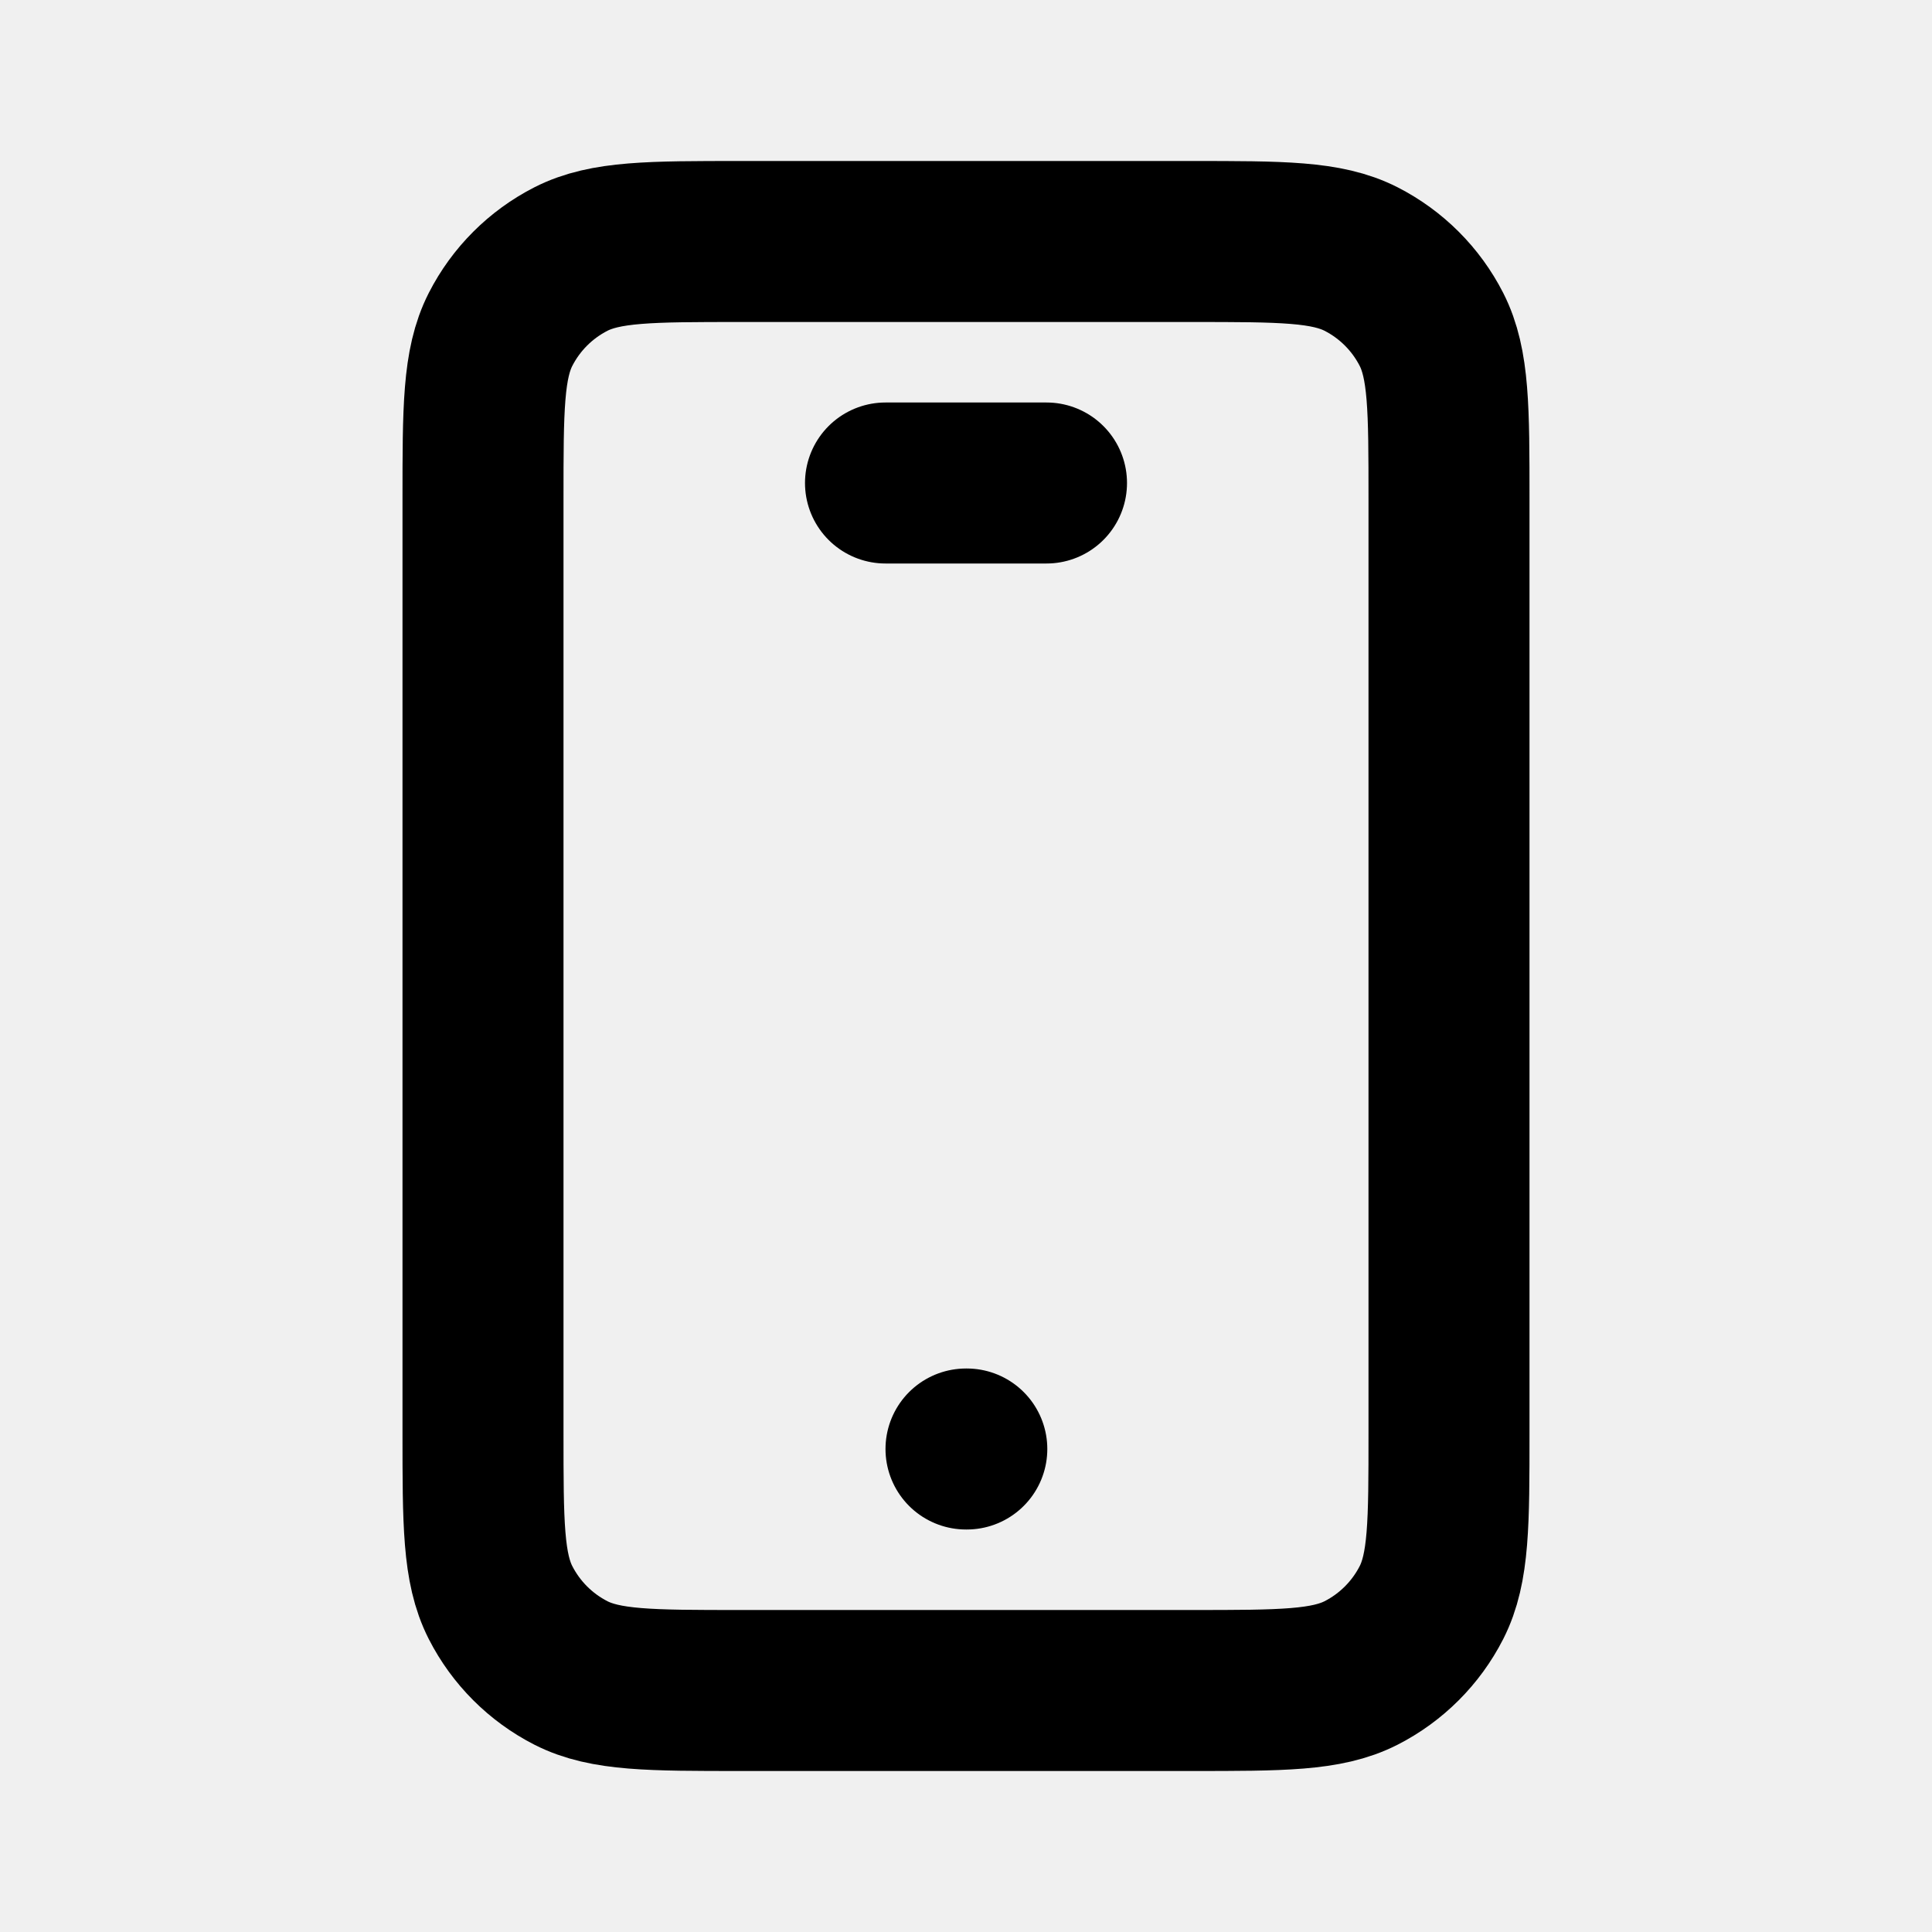
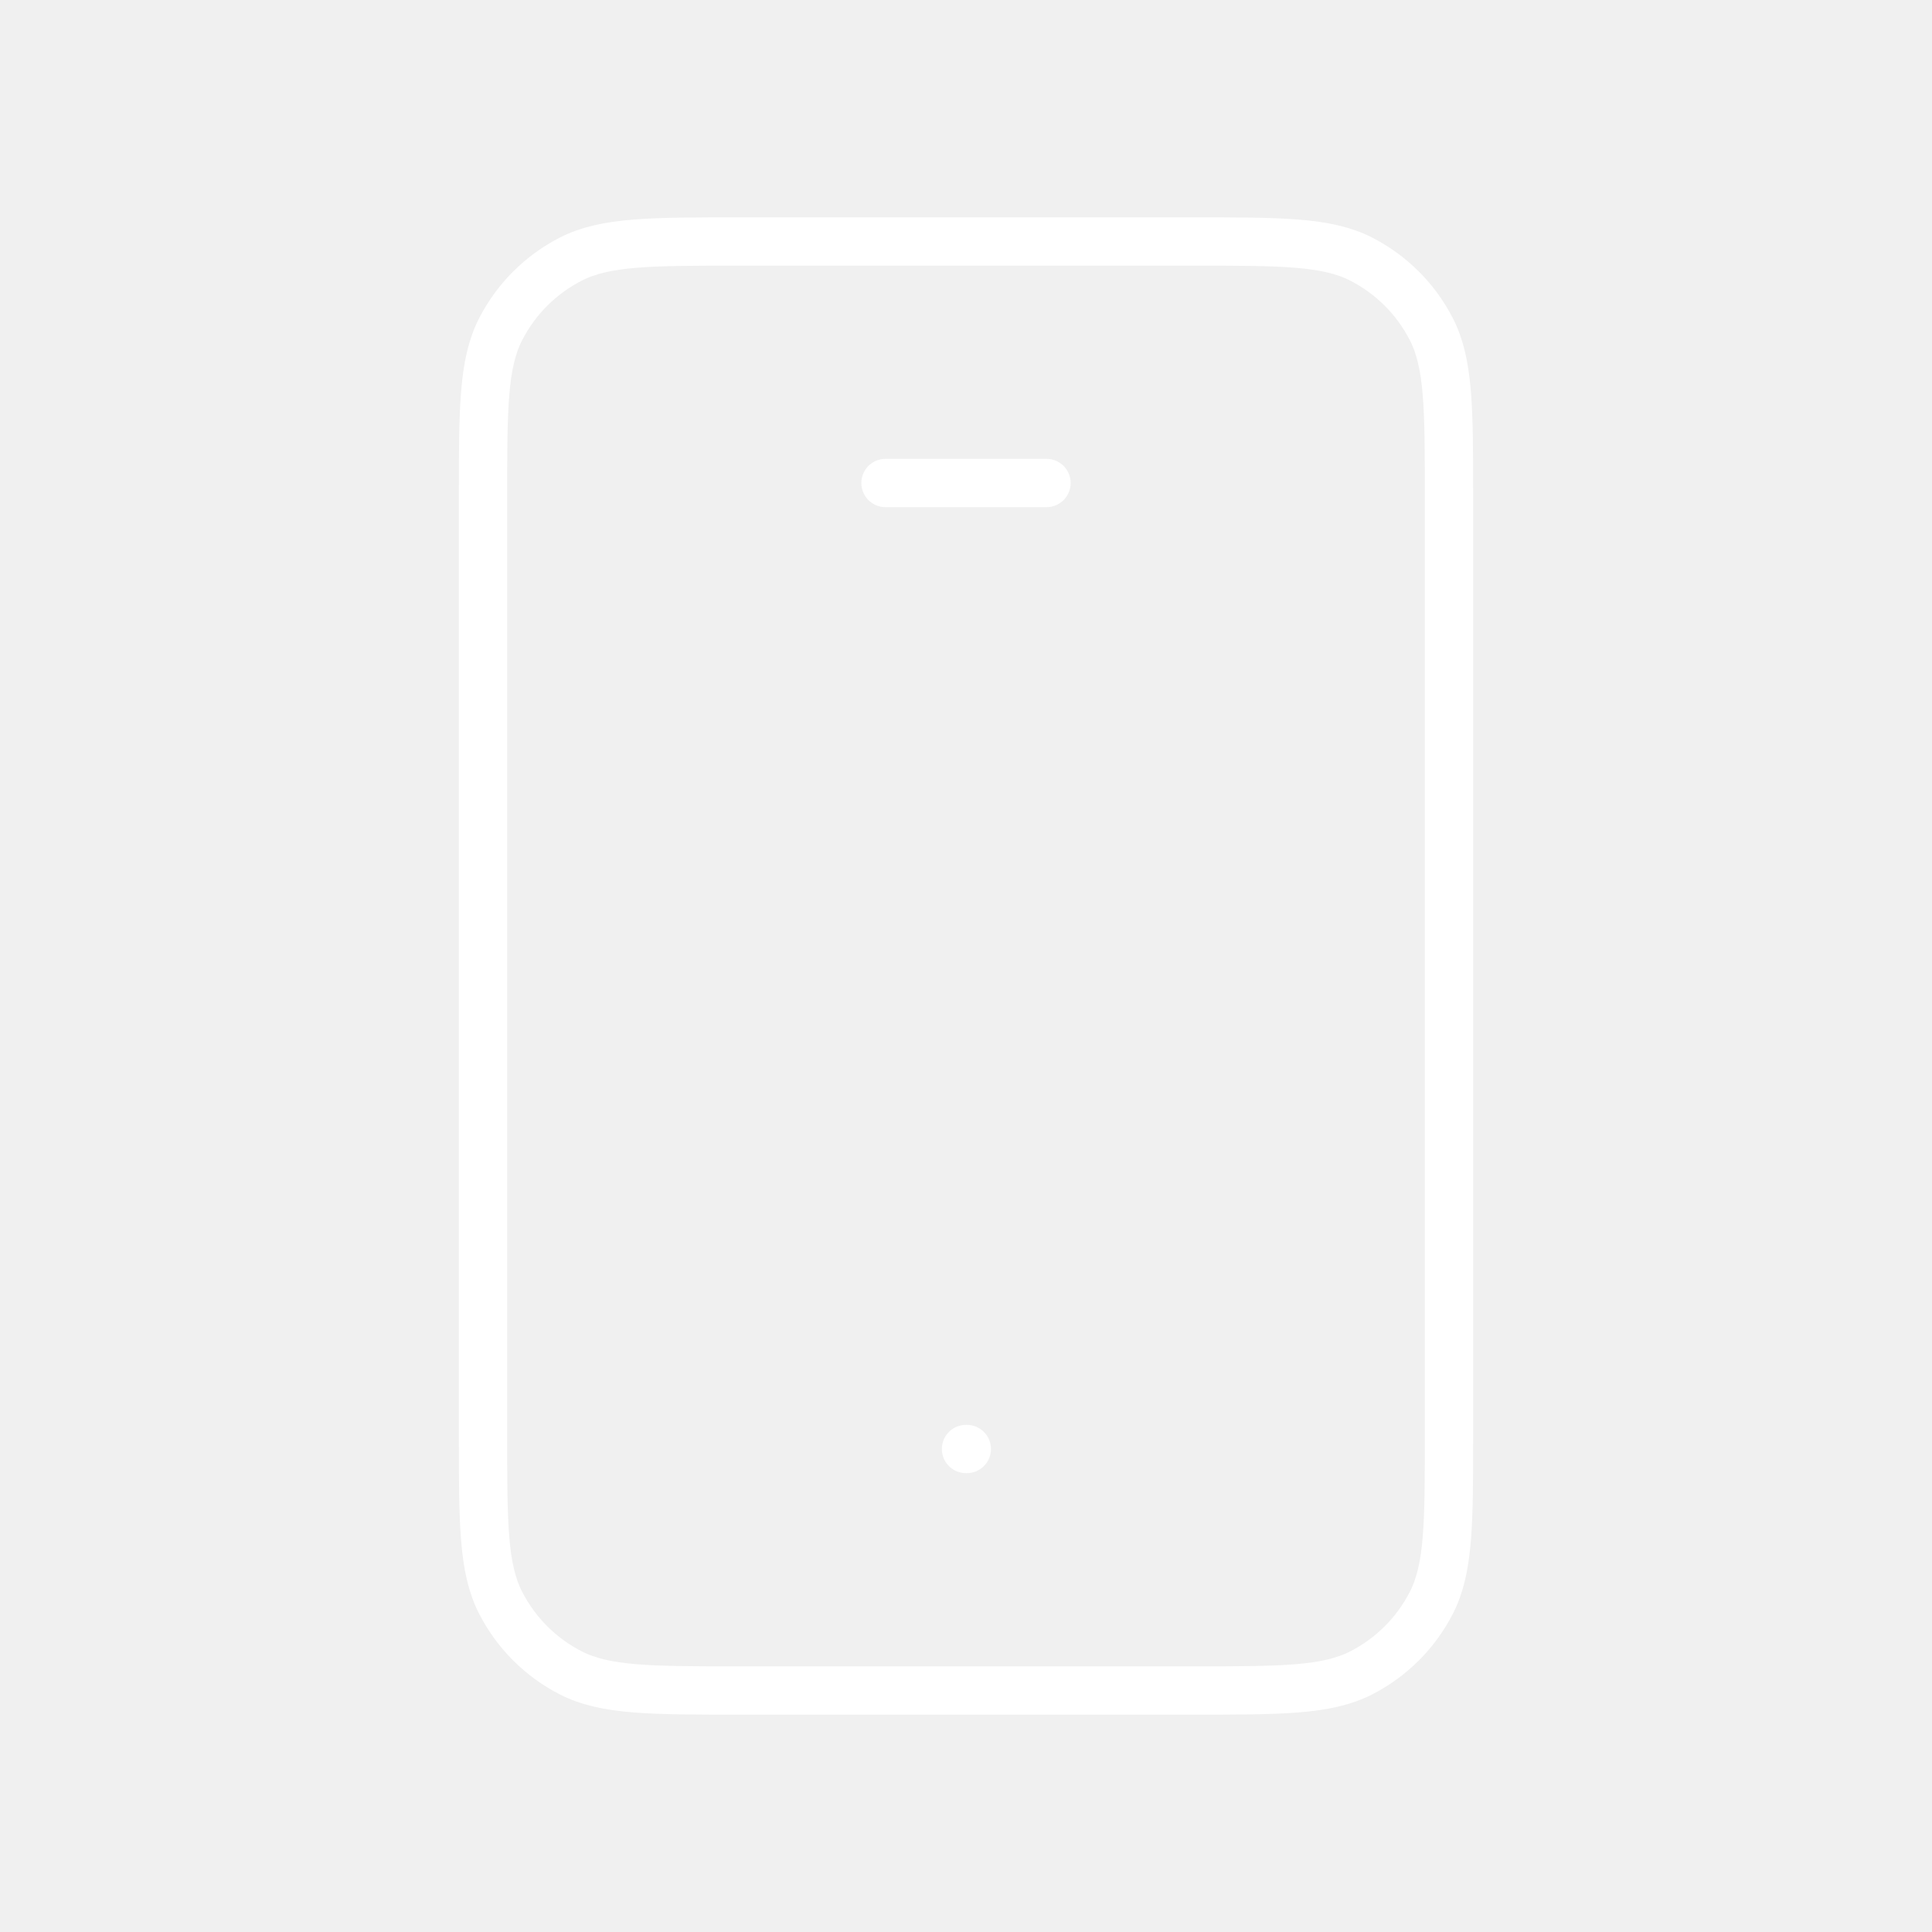
- <svg xmlns="http://www.w3.org/2000/svg" width="800px" height="800px" viewBox="0 0 24 24" fill="none">
-   <path d="M12 18H12.01M11 6H13M9.2 21H14.8C15.92 21 16.48 21 16.908 20.782C17.284 20.59 17.59 20.284 17.782 19.908C18 19.48 18 18.92 18 17.8V6.2C18 5.08 18 4.52 17.782 4.092C17.59 3.716 17.284 3.41 16.908 3.218C16.48 3 15.92 3 14.8 3H9.2C8.08 3 7.52 3 7.092 3.218C6.716 3.41 6.41 3.716 6.218 4.092C6 4.52 6 5.08 6 6.2V17.8C6 18.92 6 19.48 6.218 19.908C6.41 20.284 6.716 20.59 7.092 20.782C7.52 21 8.08 21 9.2 21Z" stroke="#000000" stroke-width="2" stroke-linecap="round" stroke-linejoin="round" />
+ <svg xmlns="http://www.w3.org/2000/svg" width="800px" height="800px" viewBox="0 0 24 24" fill="none" stroke="#ffffff">
+   <g id="SVGRepo_bgCarrier" stroke-width="0" />
+   <g id="SVGRepo_tracerCarrier" stroke-linecap="round" stroke-linejoin="round" />
+   <g id="SVGRepo_iconCarrier">
+     <path d="M12 18H12.01M11 6H13M9.2 21H14.8C15.92 21 16.48 21 16.908 20.782C17.284 20.59 17.59 20.284 17.782 19.908C18 19.48 18 18.92 18 17.8V6.2C18 5.08 18 4.52 17.782 4.092C17.59 3.716 17.284 3.41 16.908 3.218C16.48 3 15.92 3 14.8 3H9.2C8.08 3 7.52 3 7.092 3.218C6.716 3.41 6.41 3.716 6.218 4.092C6 4.52 6 5.08 6 6.2V17.8C6 18.92 6 19.48 6.218 19.908C6.41 20.284 6.716 20.59 7.092 20.782C7.52 21 8.08 21 9.2 21Z" stroke="#ffffff" stroke-width="0.6" stroke-linecap="round" stroke-linejoin="round" />
+   </g>
</svg>
